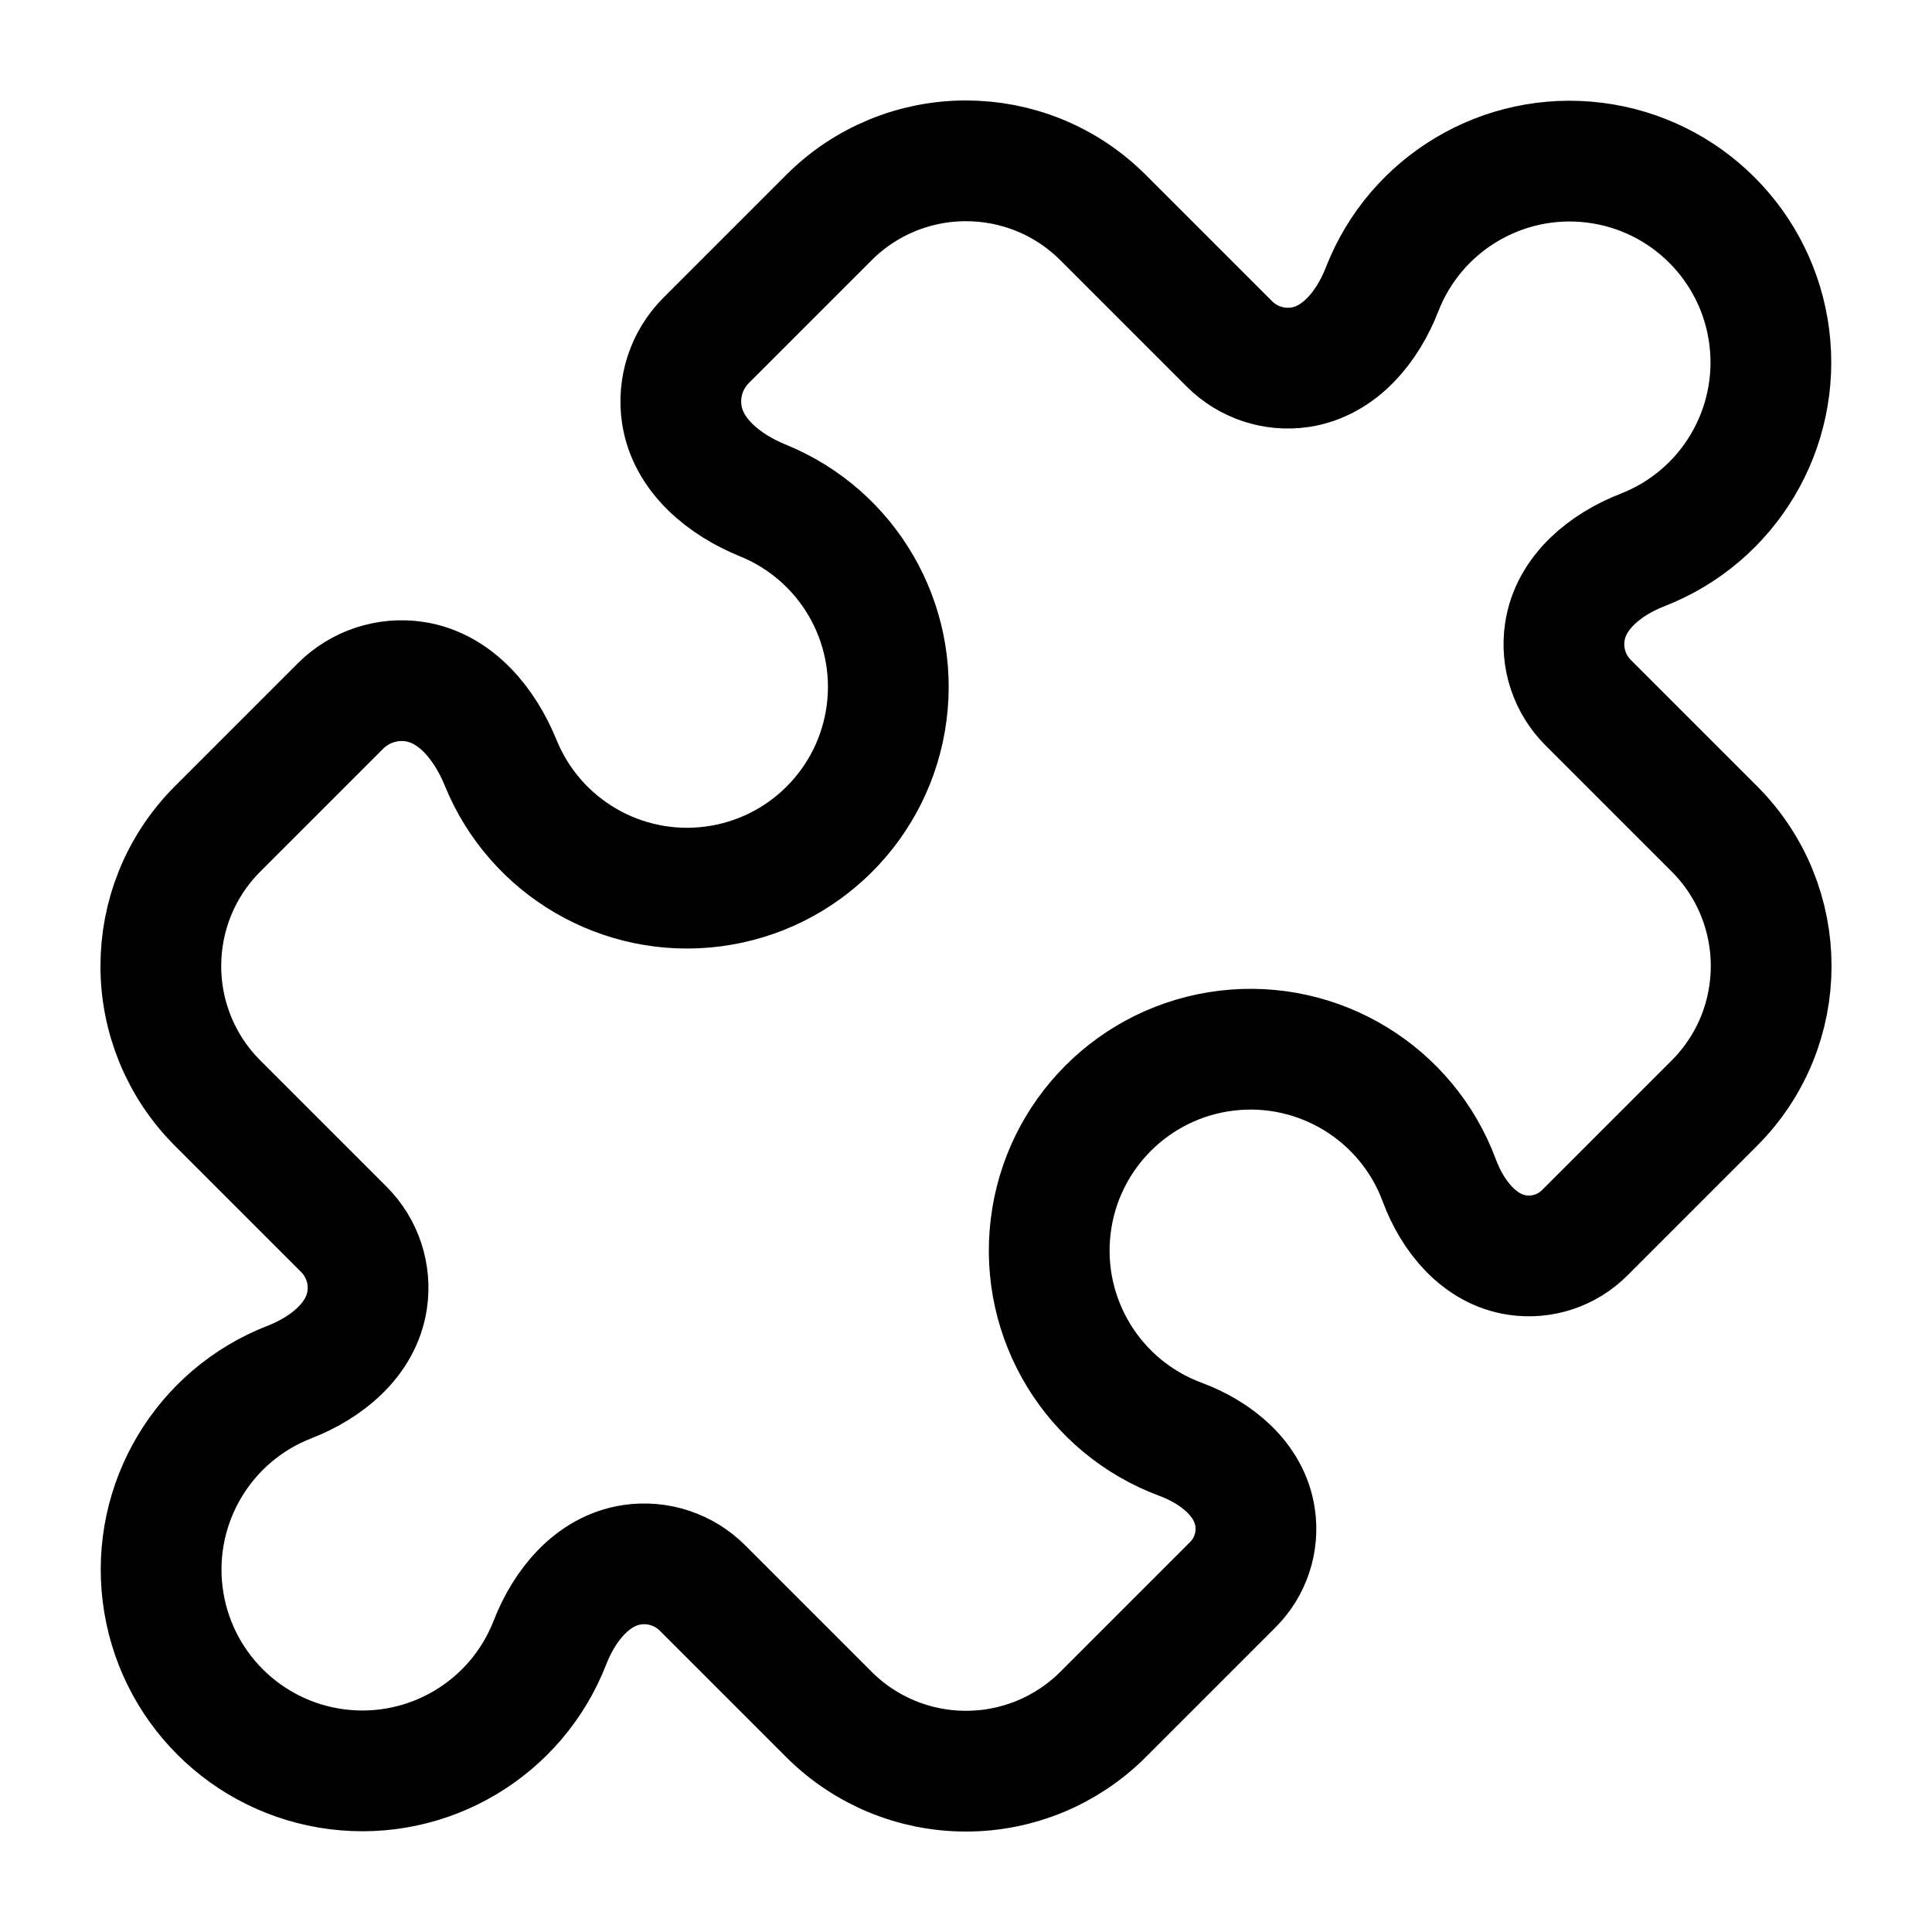
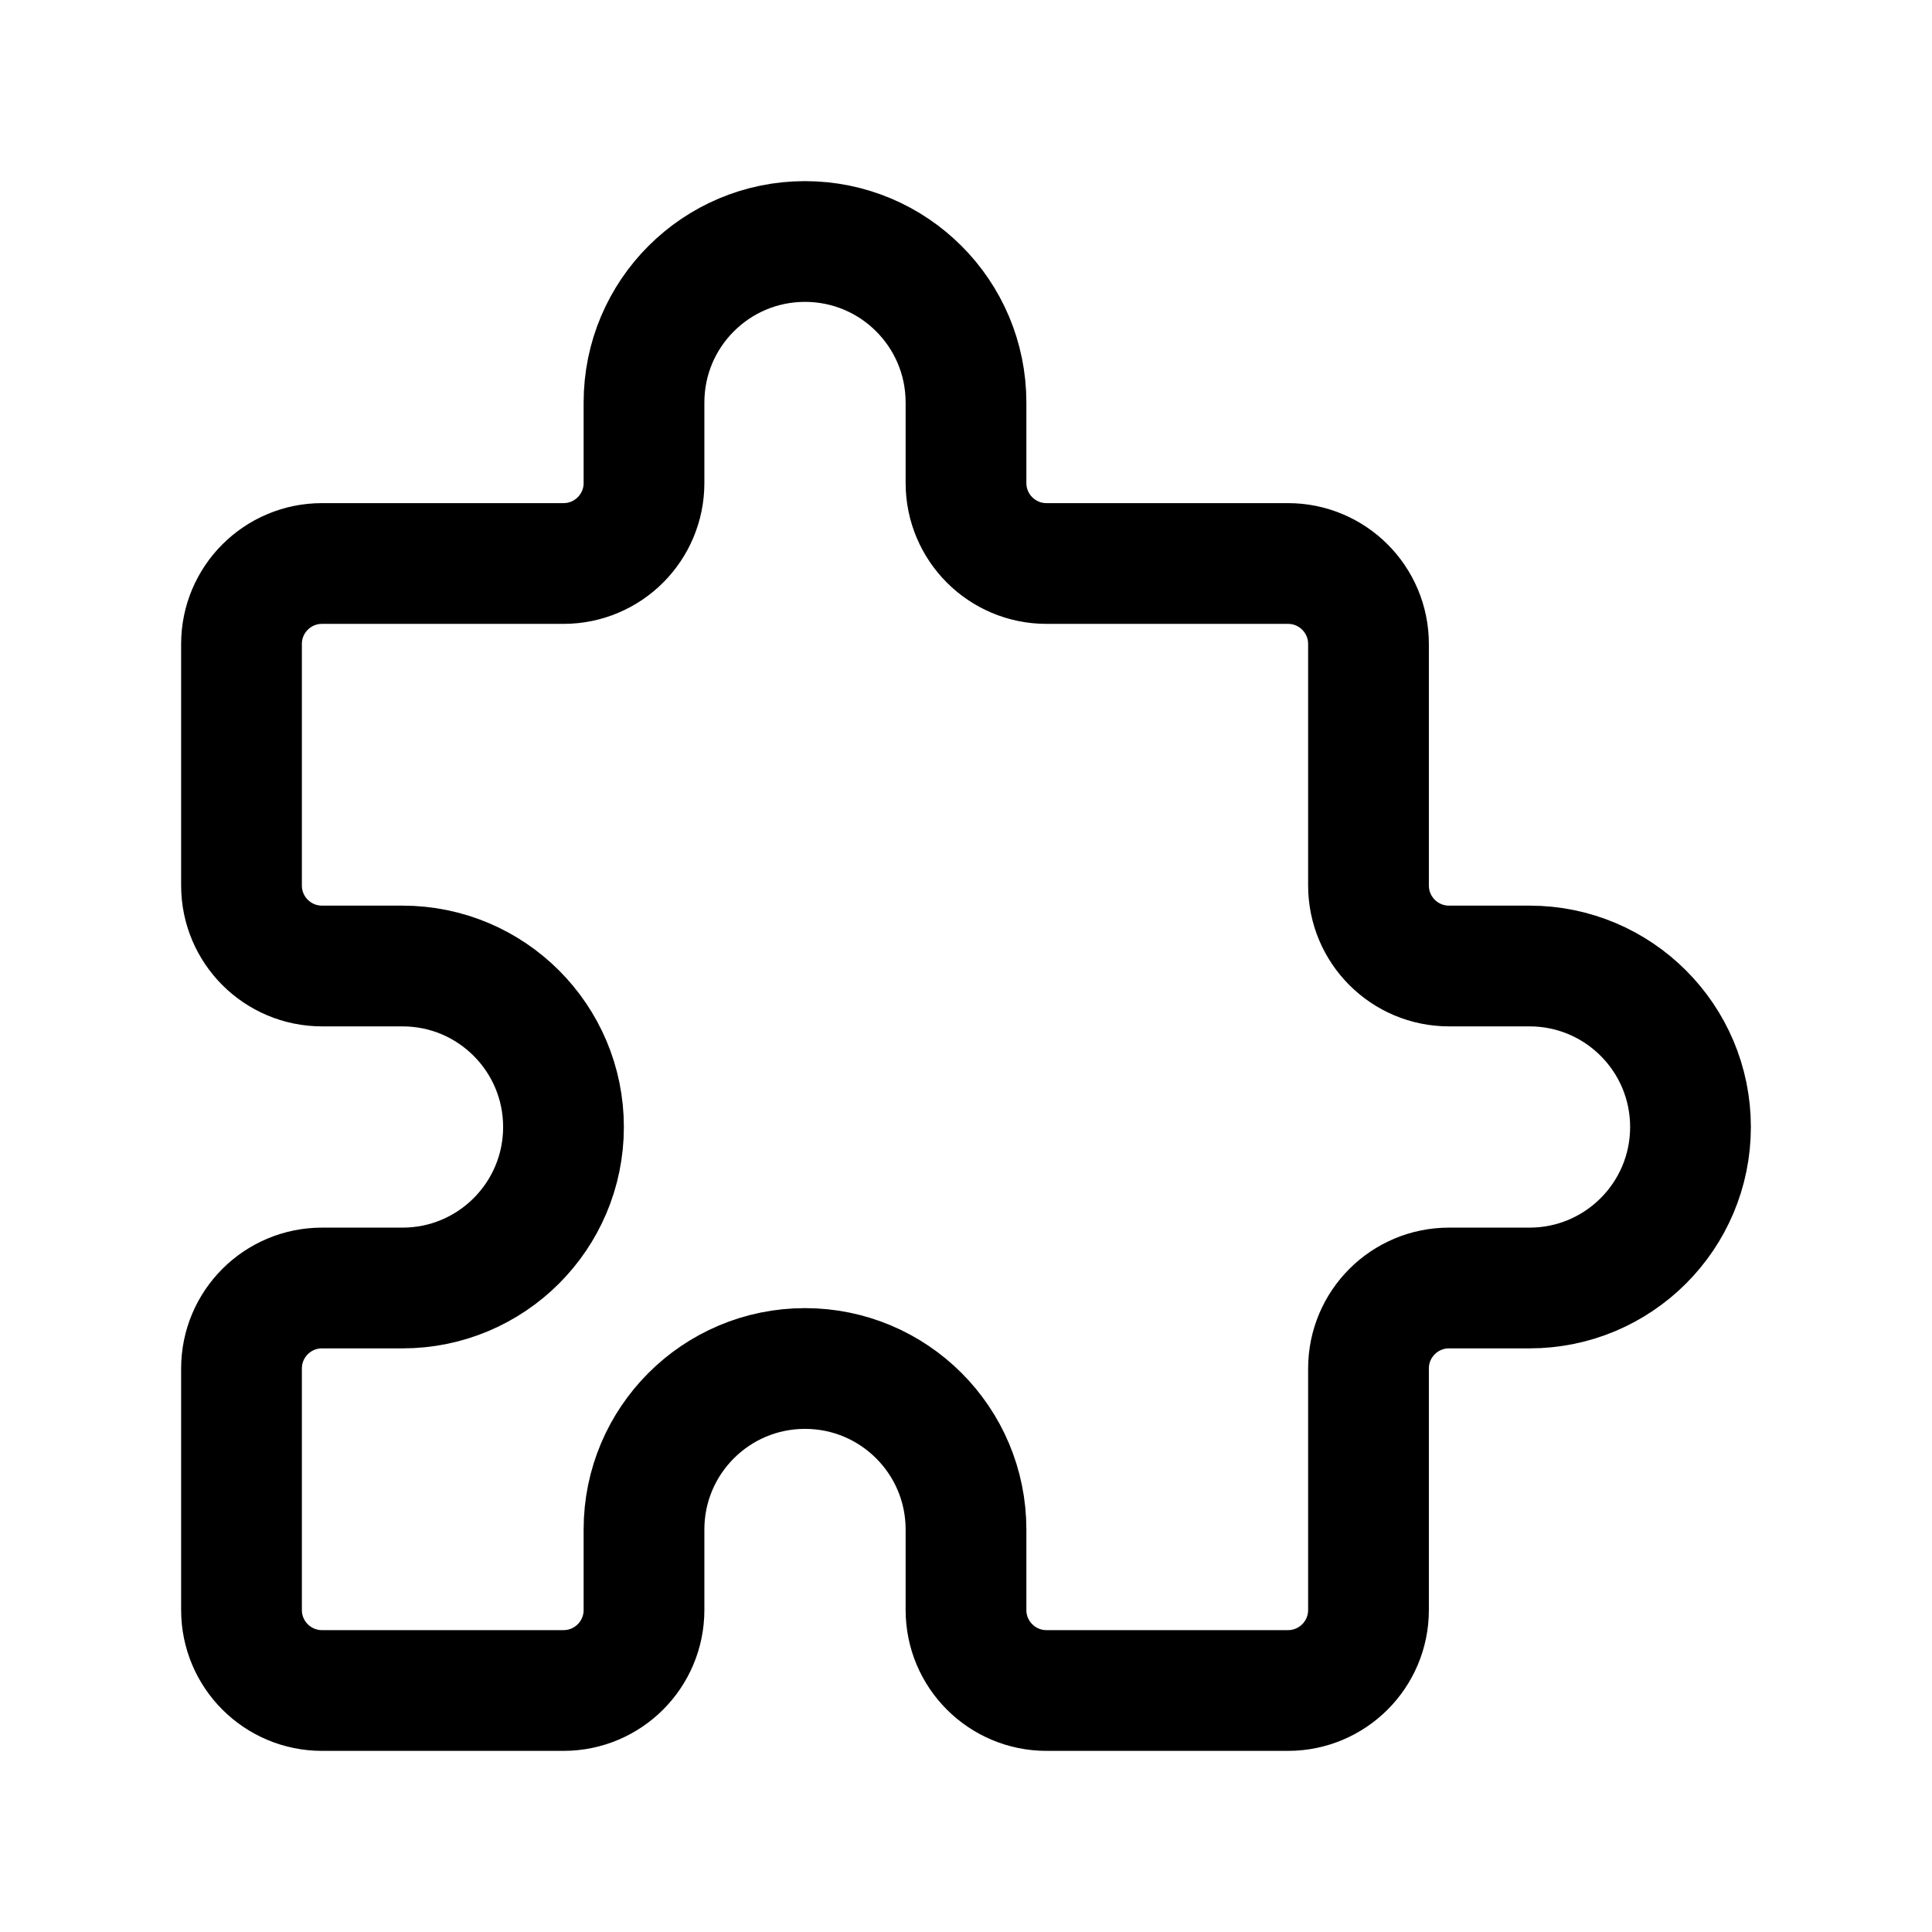
- <svg xmlns="http://www.w3.org/2000/svg" width="16" height="16" viewBox="0 0 24 24" fill="none" stroke="currentColor" stroke-width="1.5" stroke-linecap="round" stroke-linejoin="round" class="lucide lucide-puzzle">
-   <path d="M19.439 7.85c-.049.322.059.648.289.878l1.568 1.568c.47.47.706 1.087.706 1.704s-.235 1.233-.706 1.704l-1.611 1.611a.98.98 0 0 1-.837.276c-.47-.07-.802-.48-.968-.925a2.501 2.501 0 1 0-3.214 3.214c.446.166.855.497.925.968a.979.979 0 0 1-.276.837l-1.61 1.61a2.404 2.404 0 0 1-1.705.707 2.402 2.402 0 0 1-1.704-.706l-1.568-1.568a1.026 1.026 0 0 0-.877-.29c-.493.074-.84.504-1.02.968a2.5 2.5 0 1 1-3.237-3.237c.464-.18.894-.527.967-1.02a1.026 1.026 0 0 0-.289-.877l-1.568-1.568A2.402 2.402 0 0 1 1.998 12c0-.617.236-1.234.706-1.704L4.23 8.77c.24-.24.581-.353.917-.303.515.077.877.528 1.073 1.01a2.5 2.5 0 1 0 3.259-3.259c-.482-.196-.933-.558-1.01-1.073-.05-.336.062-.676.303-.917l1.525-1.525A2.402 2.402 0 0 1 12 1.998c.617 0 1.234.236 1.704.706l1.568 1.568c.23.23.556.338.877.29.493-.074.84-.504 1.02-.968a2.5 2.5 0 1 1 3.237 3.237c-.464.18-.894.527-.967 1.02Z" />
+ <svg xmlns="http://www.w3.org/2000/svg" width="16" height="16" viewBox="0 0 24 24" fill="none" stroke="currentColor" stroke-width="1.5" stroke-linecap="round" stroke-linejoin="round" class="icon icon-tabler icons-tabler-outline icon-tabler-puzzle">
+   <path stroke="none" d="M0 0h24v24H0z" fill="none" />
+   <path d="M4 7h3a1 1 0 0 0 1 -1v-1a2 2 0 0 1 4 0v1a1 1 0 0 0 1 1h3a1 1 0 0 1 1 1v3a1 1 0 0 0 1 1h1a2 2 0 0 1 0 4h-1a1 1 0 0 0 -1 1v3a1 1 0 0 1 -1 1h-3a1 1 0 0 1 -1 -1v-1a2 2 0 0 0 -4 0v1a1 1 0 0 1 -1 1h-3a1 1 0 0 1 -1 -1v-3a1 1 0 0 1 1 -1h1a2 2 0 0 0 0 -4h-1a1 1 0 0 1 -1 -1v-3a1 1 0 0 1 1 -1" />
</svg>
